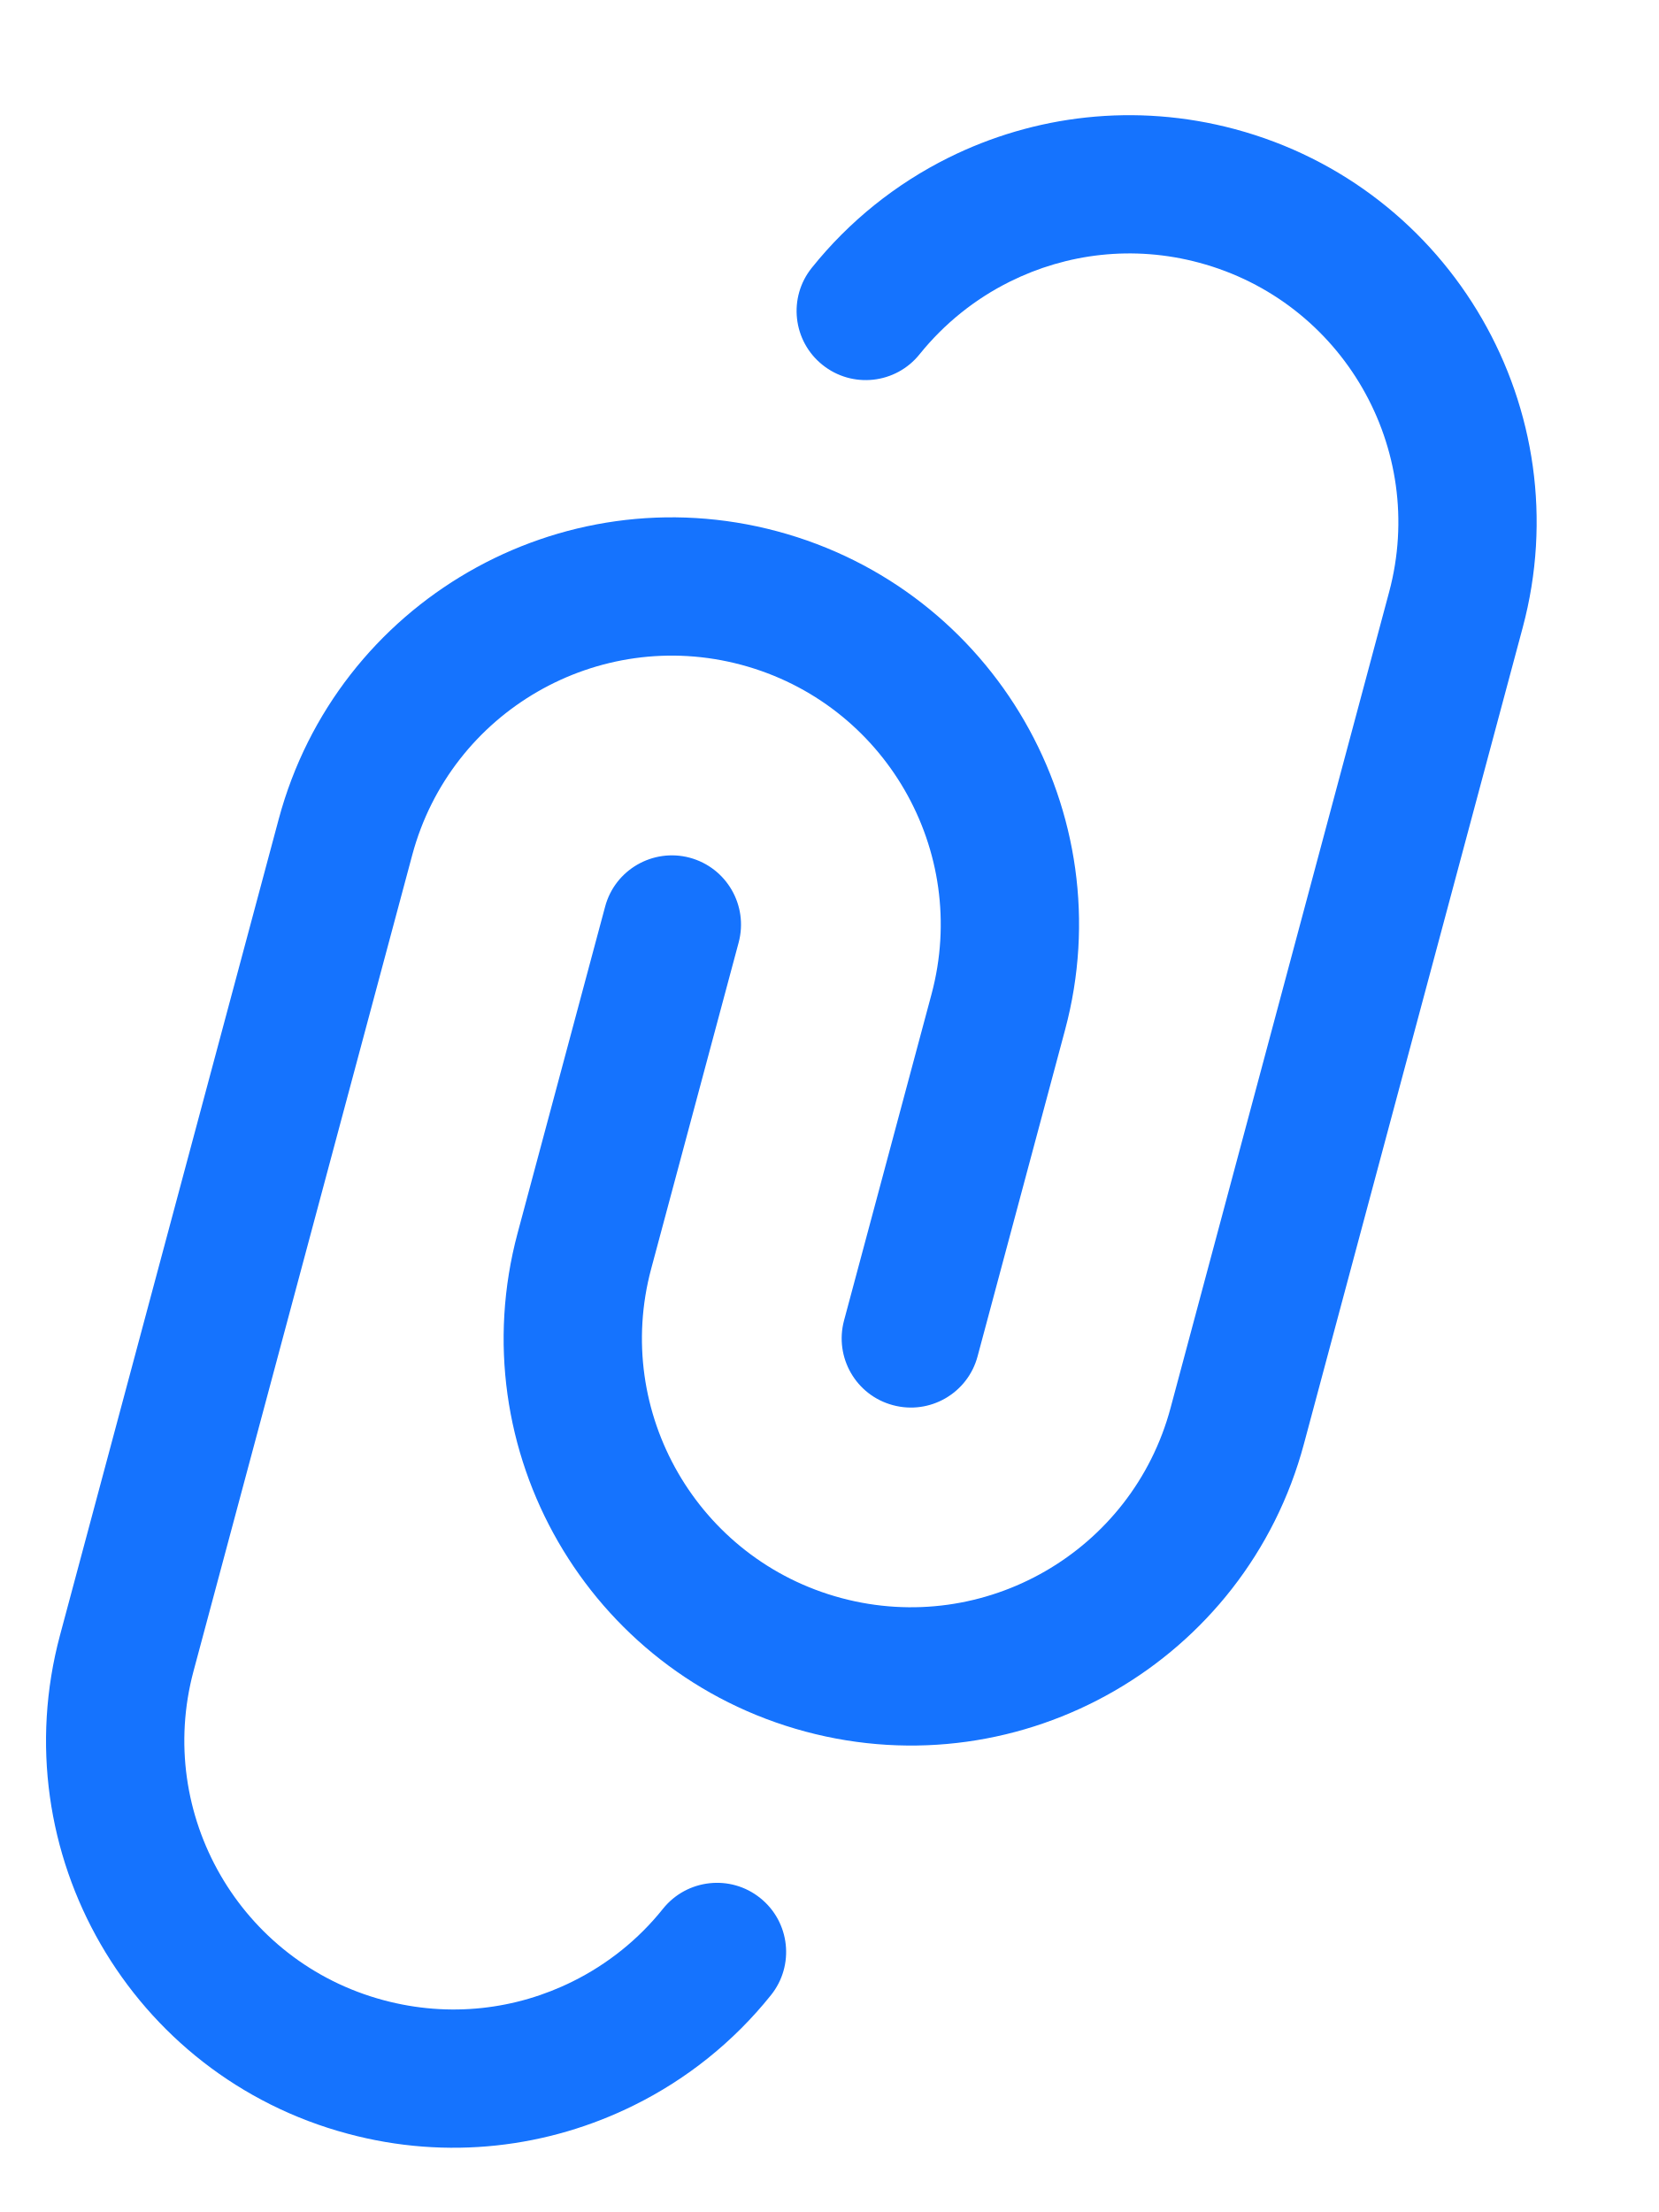
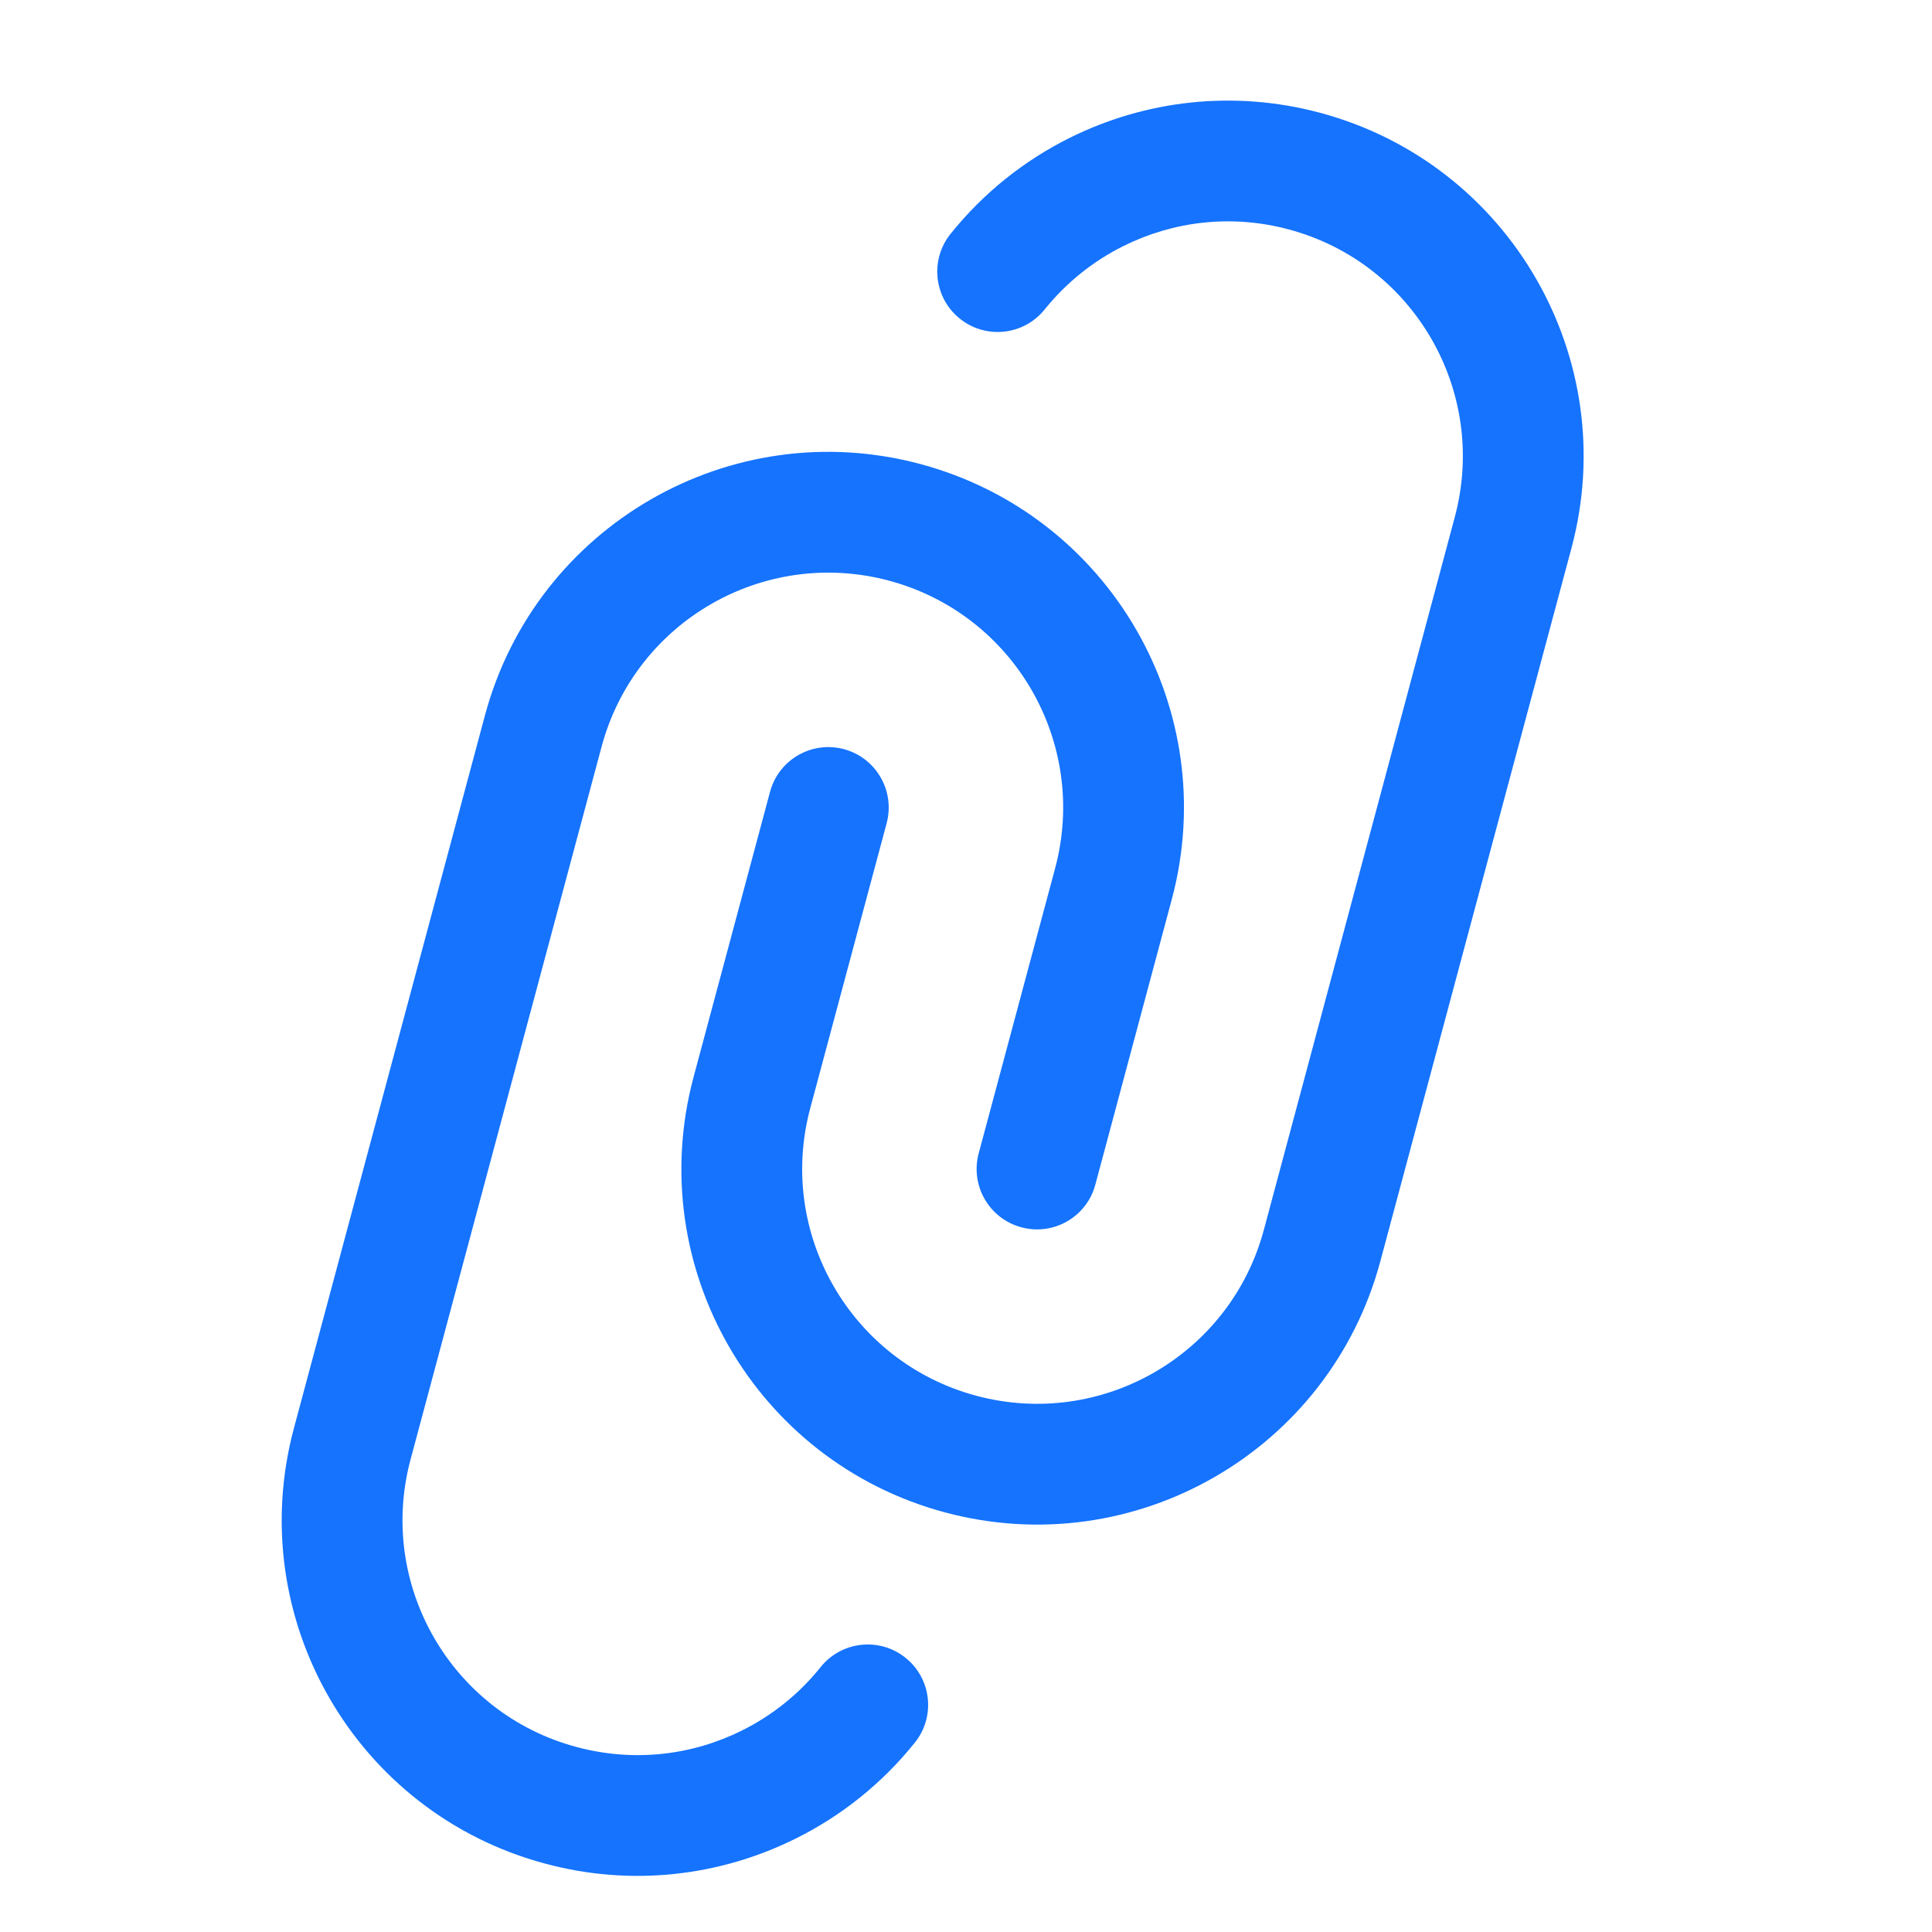
- <svg xmlns="http://www.w3.org/2000/svg" width="12" height="16" viewBox="0 0 12 16" fill="none">
+ <svg xmlns="http://www.w3.org/2000/svg" width="15" height="15" viewBox="0 0 12 16" fill="none">
  <path d="M7.305 2.037C7.715 1.833 8.197 1.772 8.673 1.9C9.711 2.178 10.326 3.244 10.048 4.282L8.467 10.184C8.189 11.222 7.122 11.837 6.085 11.559C5.048 11.281 4.432 10.215 4.71 9.178L5.343 6.817C5.414 6.55 5.256 6.276 4.989 6.204C4.723 6.133 4.448 6.291 4.377 6.558L3.744 8.919C3.323 10.49 4.255 12.104 5.826 12.525C7.397 12.946 9.012 12.014 9.432 10.443L11.014 4.54C11.435 2.97 10.503 1.355 8.932 0.934C8.211 0.741 7.48 0.833 6.86 1.141C6.48 1.33 6.142 1.6 5.872 1.937C5.699 2.152 5.734 2.467 5.949 2.639C6.164 2.812 6.479 2.778 6.652 2.562C6.83 2.341 7.053 2.162 7.305 2.037Z" fill="#1573FE" />
  <path d="M2.982 6.184C3.26 5.147 4.326 4.531 5.363 4.809C6.4 5.087 7.016 6.153 6.738 7.191L6.105 9.552C6.034 9.819 6.192 10.093 6.459 10.164C6.726 10.236 7 10.077 7.071 9.811L7.704 7.449C8.125 5.879 7.193 4.264 5.622 3.843C4.051 3.422 2.437 4.355 2.016 5.925L0.434 11.828C0.013 13.399 0.945 15.014 2.516 15.434C3.237 15.628 3.968 15.535 4.588 15.227C4.968 15.039 5.307 14.768 5.576 14.432C5.749 14.217 5.715 13.902 5.499 13.729C5.284 13.556 4.969 13.591 4.796 13.806C4.619 14.028 4.395 14.207 4.143 14.332C3.733 14.536 3.252 14.596 2.775 14.468C1.738 14.191 1.122 13.124 1.4 12.087L2.982 6.184Z" fill="#1573FE" />
</svg>
